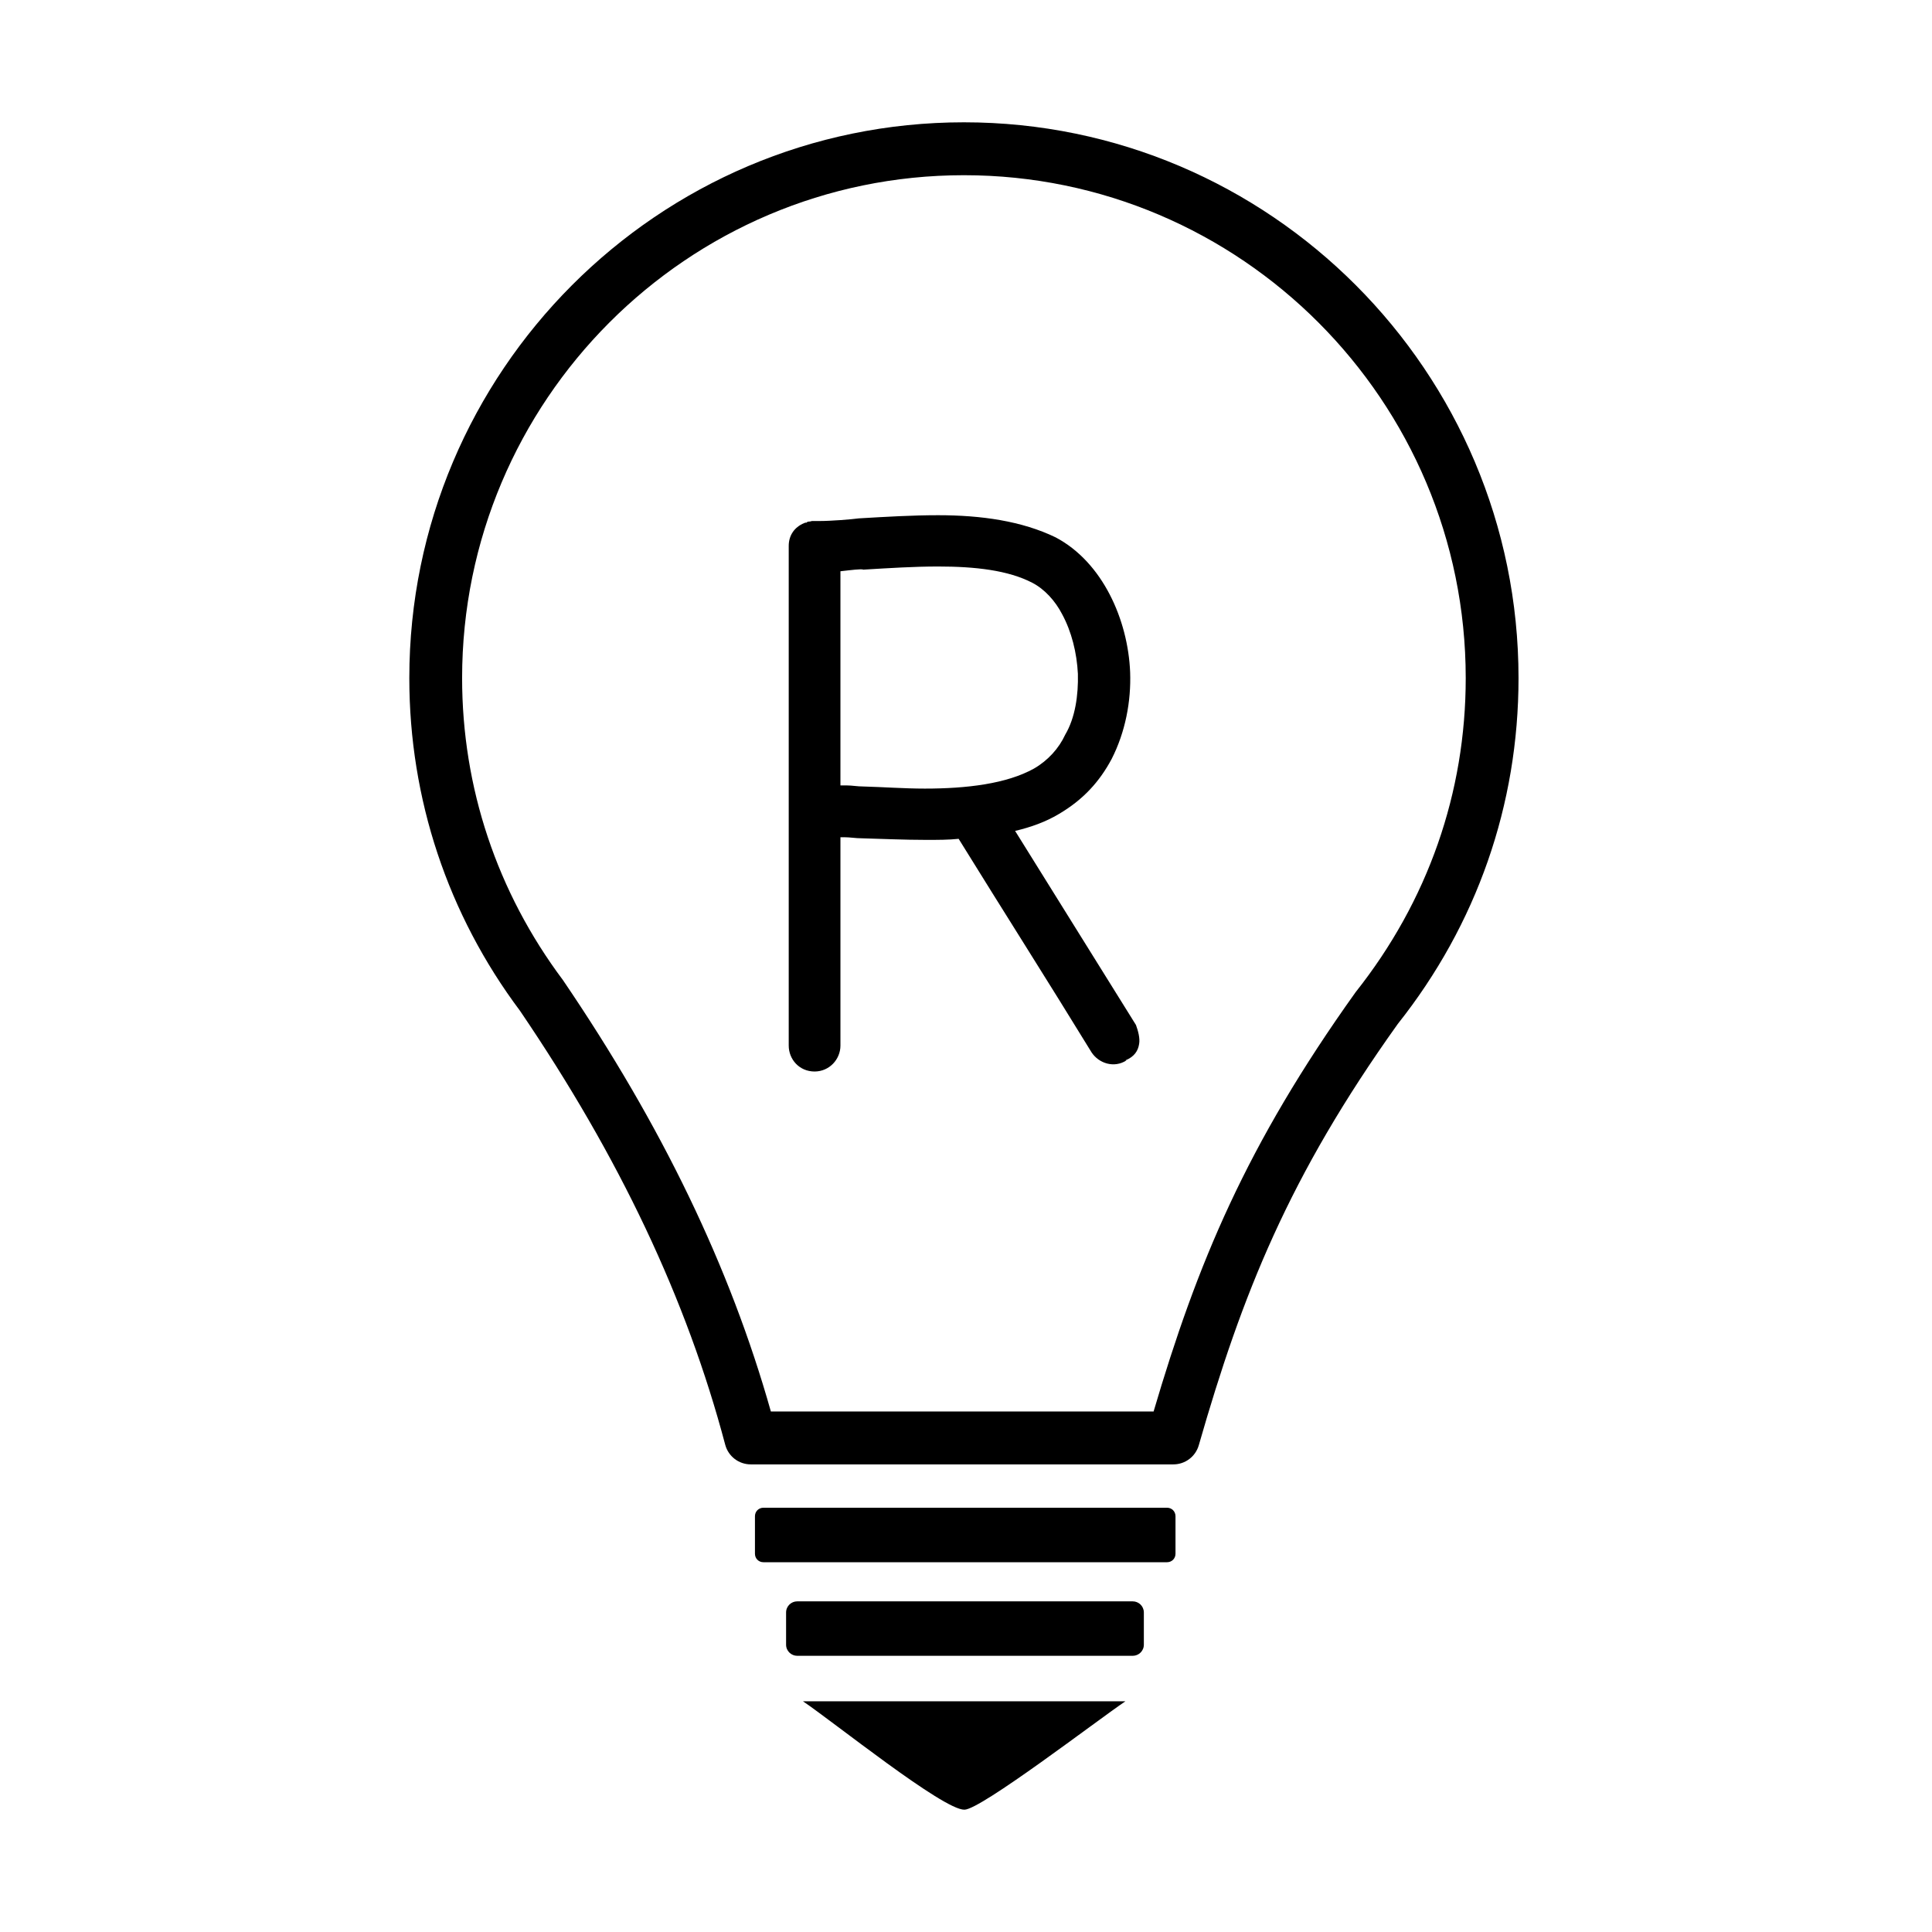
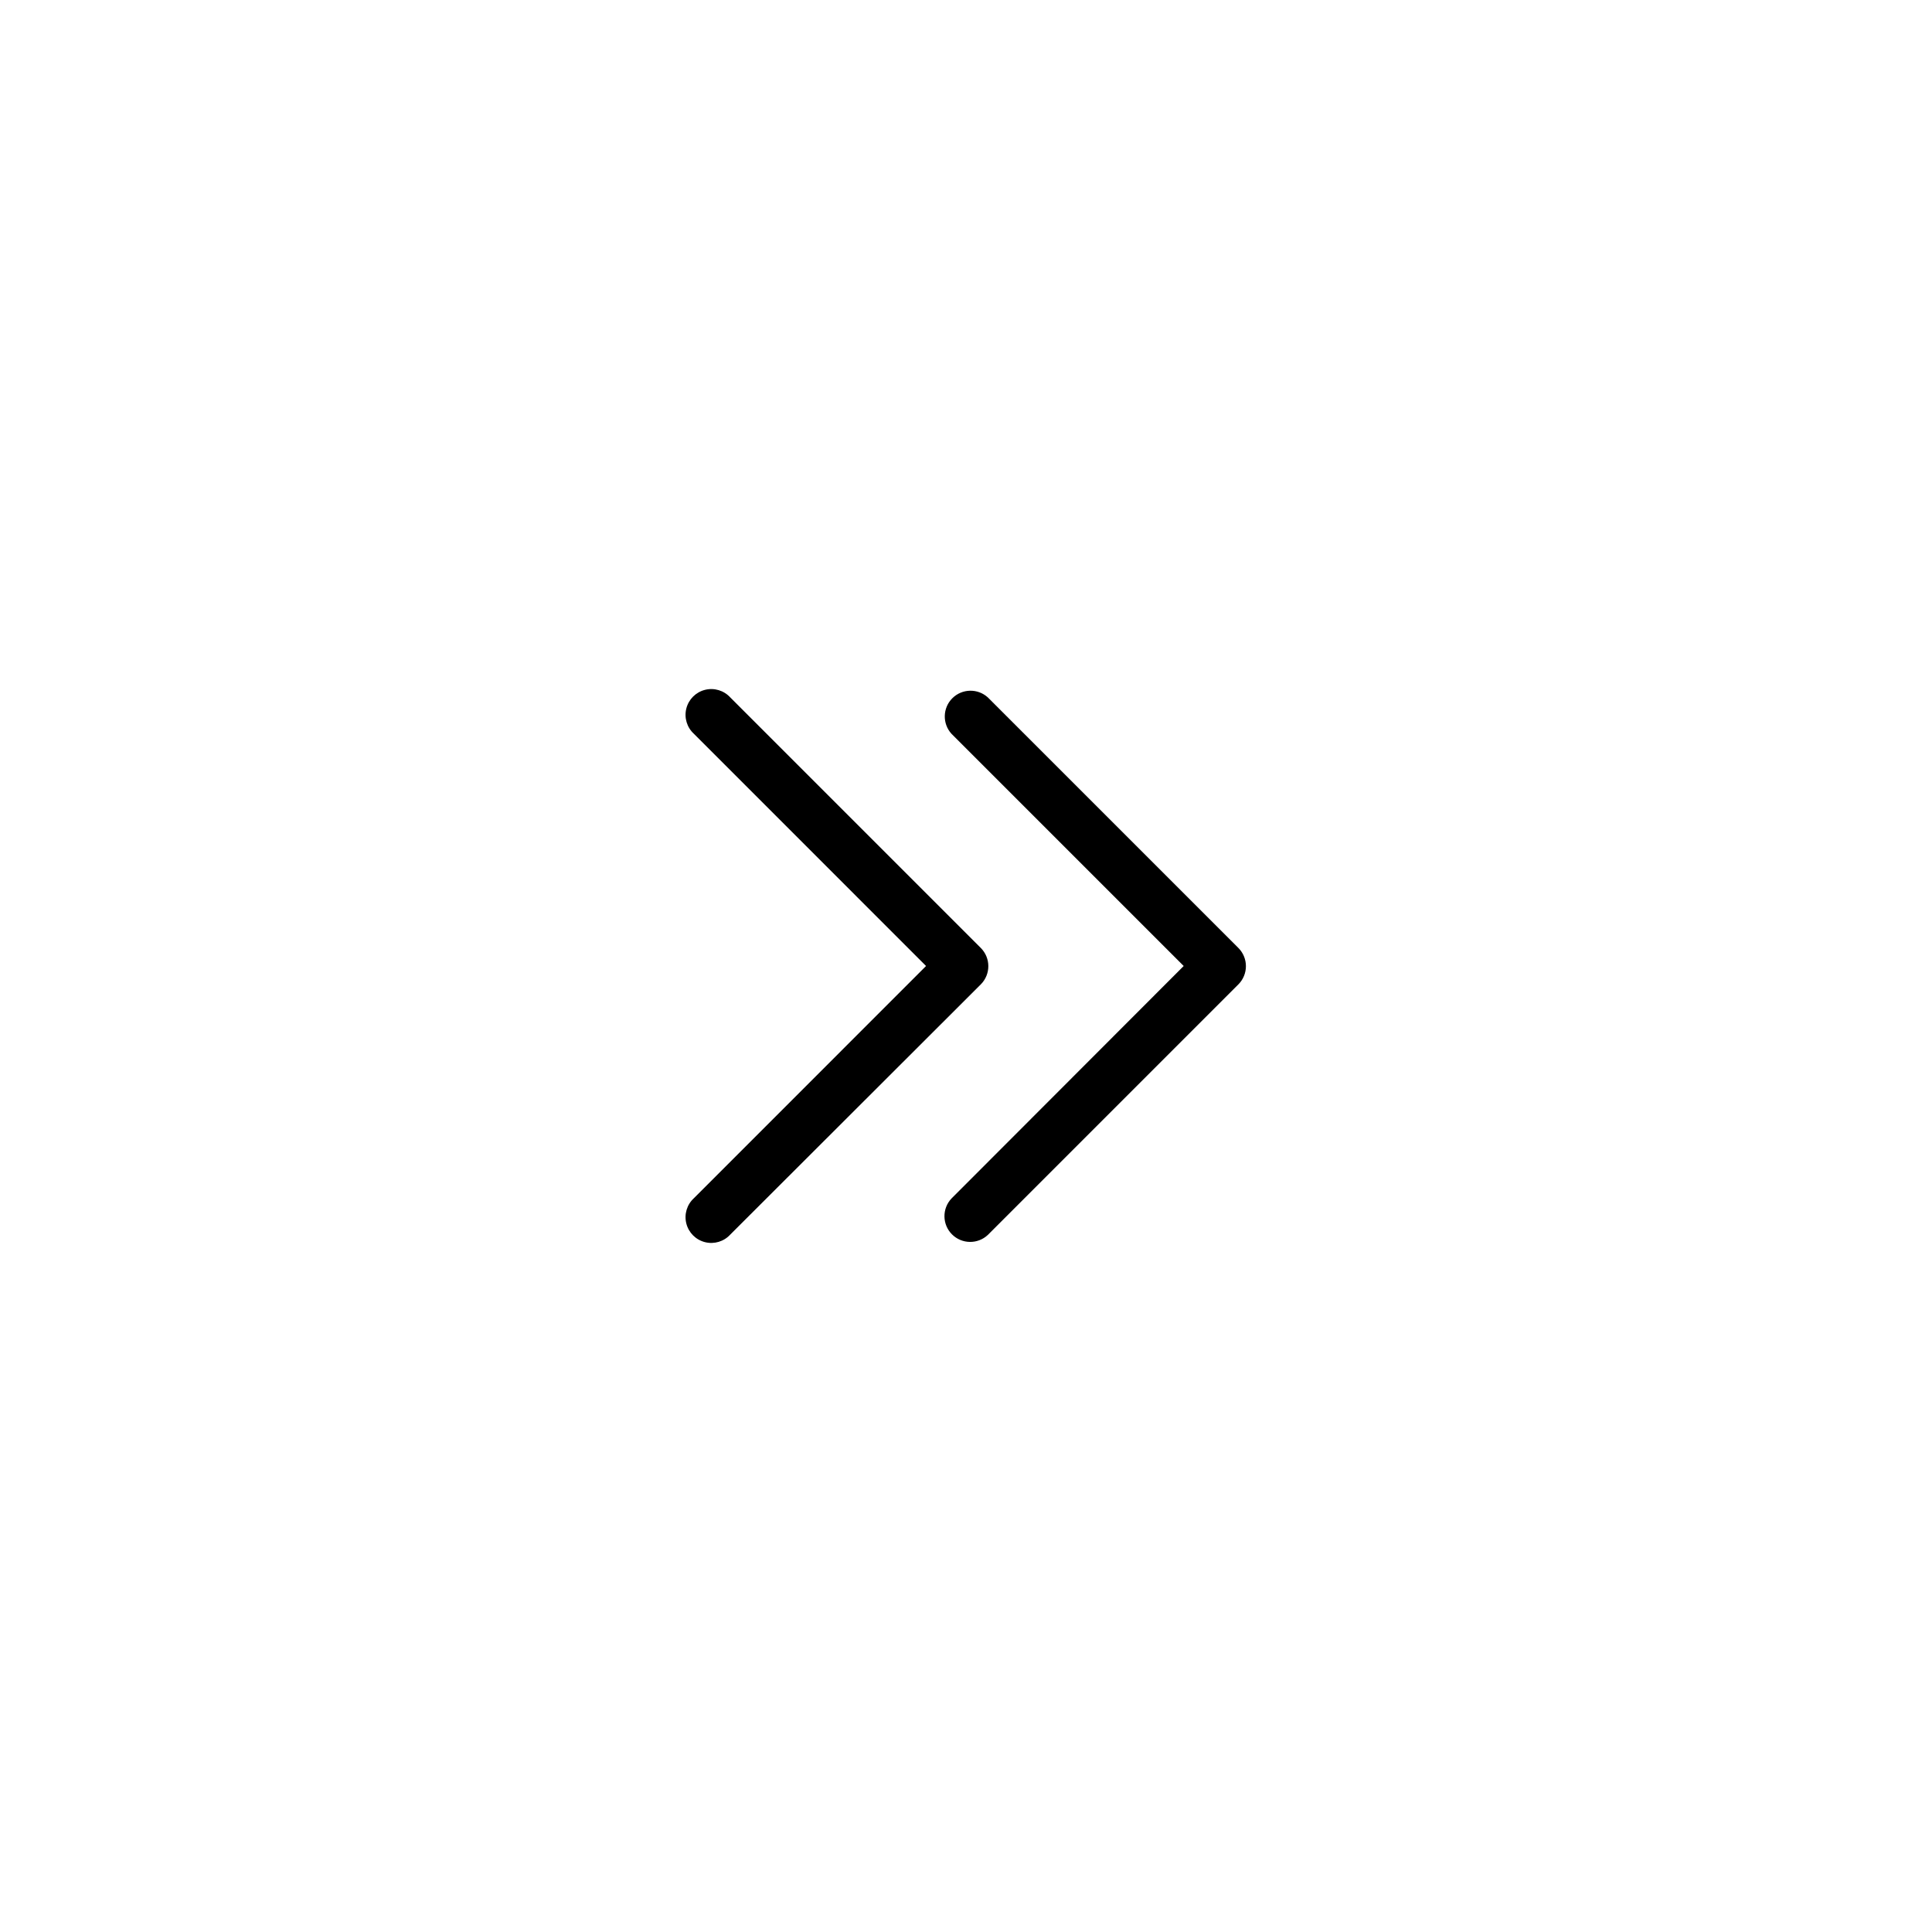
- <svg xmlns="http://www.w3.org/2000/svg" t="1651481030630" class="icon" viewBox="0 0 1024 1024" version="1.1" p-id="2054" width="200" height="200">
-   <path d="M510.897 64.826c-162.09 0-293.951 132.135-293.951 294.563 0 64.114 20.406 125.259 58.649 176.33 52.781 77.669 88.365 152.917 108.784 230.012 1.622 6.14 7.176 10.421 13.529 10.421l224.02 0c6.241 0 11.733-4.143 13.455-10.147 23.002-80.114 47.7-142.432 105.463-223.284 41.874-52.769 64.003-116.171 64.003-183.331C804.848 196.963 672.987 64.826 510.897 64.826zM718.517 525.861c-58.049 81.213-84.022 144.004-107.086 222.259L408.578 748.12c-21.617-76.558-57.637-151.343-110.232-228.687-34.946-46.69-53.419-102.044-53.419-160.042 0-146.975 119.318-266.529 265.969-266.529 146.651 0 265.969 119.555 265.969 266.529C776.866 420.159 756.834 477.521 718.517 525.861zM618.569 799.128 404.622 799.128c-2.521 0-4.481 1.973-4.481 4.493l0 19.908c0 2.52 1.96 4.481 4.481 4.481l213.947 0c2.521 0 4.469-1.961 4.469-4.481l0-19.908C623.038 801.101 621.09 799.128 618.569 799.128zM600.398 848.753 422.52 848.753c-3.083 0-5.879 2.508-5.879 5.878l0 17.1c0 3.37 2.796 5.878 5.879 5.878L600.398 877.609c3.083 0 5.866-2.508 5.866-5.878l0-17.1C606.263 851.261 603.48 848.753 600.398 848.753zM511.172 959.172c8.674 0 70.767-47.64 85.307-57.449L425.589 901.722C441.815 912.655 499.989 959.46 511.172 959.172zM538.03 440.403c8.387-1.984 16.212-4.78 23.215-8.974 12.856-7.563 21.529-17.111 27.957-29.167 7.277-14.29 10.347-30.528 9.797-45.955-1.123-27.745-14.552-58.298-39.439-71.466-17.898-8.687-39.427-11.769-62.367-11.769-13.704 0-27.682 0.836-41.947 1.673-4.195 0.562-14.827 1.409-20.981 1.409l-3.918 0c-0.275 0-0.836 0.275-1.111 0.275-0.563 0-1.41 0-1.685 0.562-0.561 0-0.835 0-1.397 0.287-5.317 2.235-8.113 6.715-8.113 12.044l0 264.857c0 7.289 5.591 13.743 13.704 13.743 7.838 0 13.704-6.454 13.704-13.743L445.448 443.748l1.96 0c3.083 0 6.154 0.562 9.235 0.562 10.622 0.288 22.653 0.849 34.397 0.849 5.866 0 11.744 0 17.062-0.562 23.216 37.555 47.816 76.234 70.48 113.228 3.906 5.878 12.019 8.413 18.458 4.205l-0.561 0c4.754-1.959 6.715-5.054 7.276-8.686 0.562-3.084-0.562-7.014-1.672-10.085L538.03 440.403zM490.203 417.975c-10.908 0-22.378-0.849-32.724-1.124-3.083 0-5.878-0.562-8.675-0.562l-3.357 0L445.447 302.776c5.043-0.562 11.471-1.398 12.032-0.848 13.978-0.836 26.846-1.672 39.715-1.672 19.584 0 37.194 1.96 50.062 8.687 6.427 3.37 12.032 9.523 15.664 16.537 5.03 9.262 7.825 20.457 8.386 31.664 0.288 11.221-1.397 23.265-6.715 32.238-3.345 7.289-9.224 13.73-16.486 17.934C533.549 415.453 512.295 417.975 490.203 417.975z" p-id="2055" />
+ <svg xmlns="http://www.w3.org/2000/svg" t="1651562425236" class="icon" viewBox="0 0 1024 1024" version="1.1" p-id="7333" width="200" height="200">
+   <path d="M367.795 388.941a13.645 13.645 0 1 1 19.277-19.277l132.787 132.787a13.67 13.67 0 0 1 0 19.277l-132.787 132.608a13.645 13.645 0 1 1-19.277-19.277L490.829 512l-123.034-123.059z m136.525 0a13.645 13.645 0 0 1 19.277-19.277l132.787 132.787a13.67 13.67 0 0 1 0 19.277l-132.787 132.787a13.645 13.645 0 0 1-19.277-19.302L627.379 512 504.32 388.941z" p-id="7334" />
</svg>
